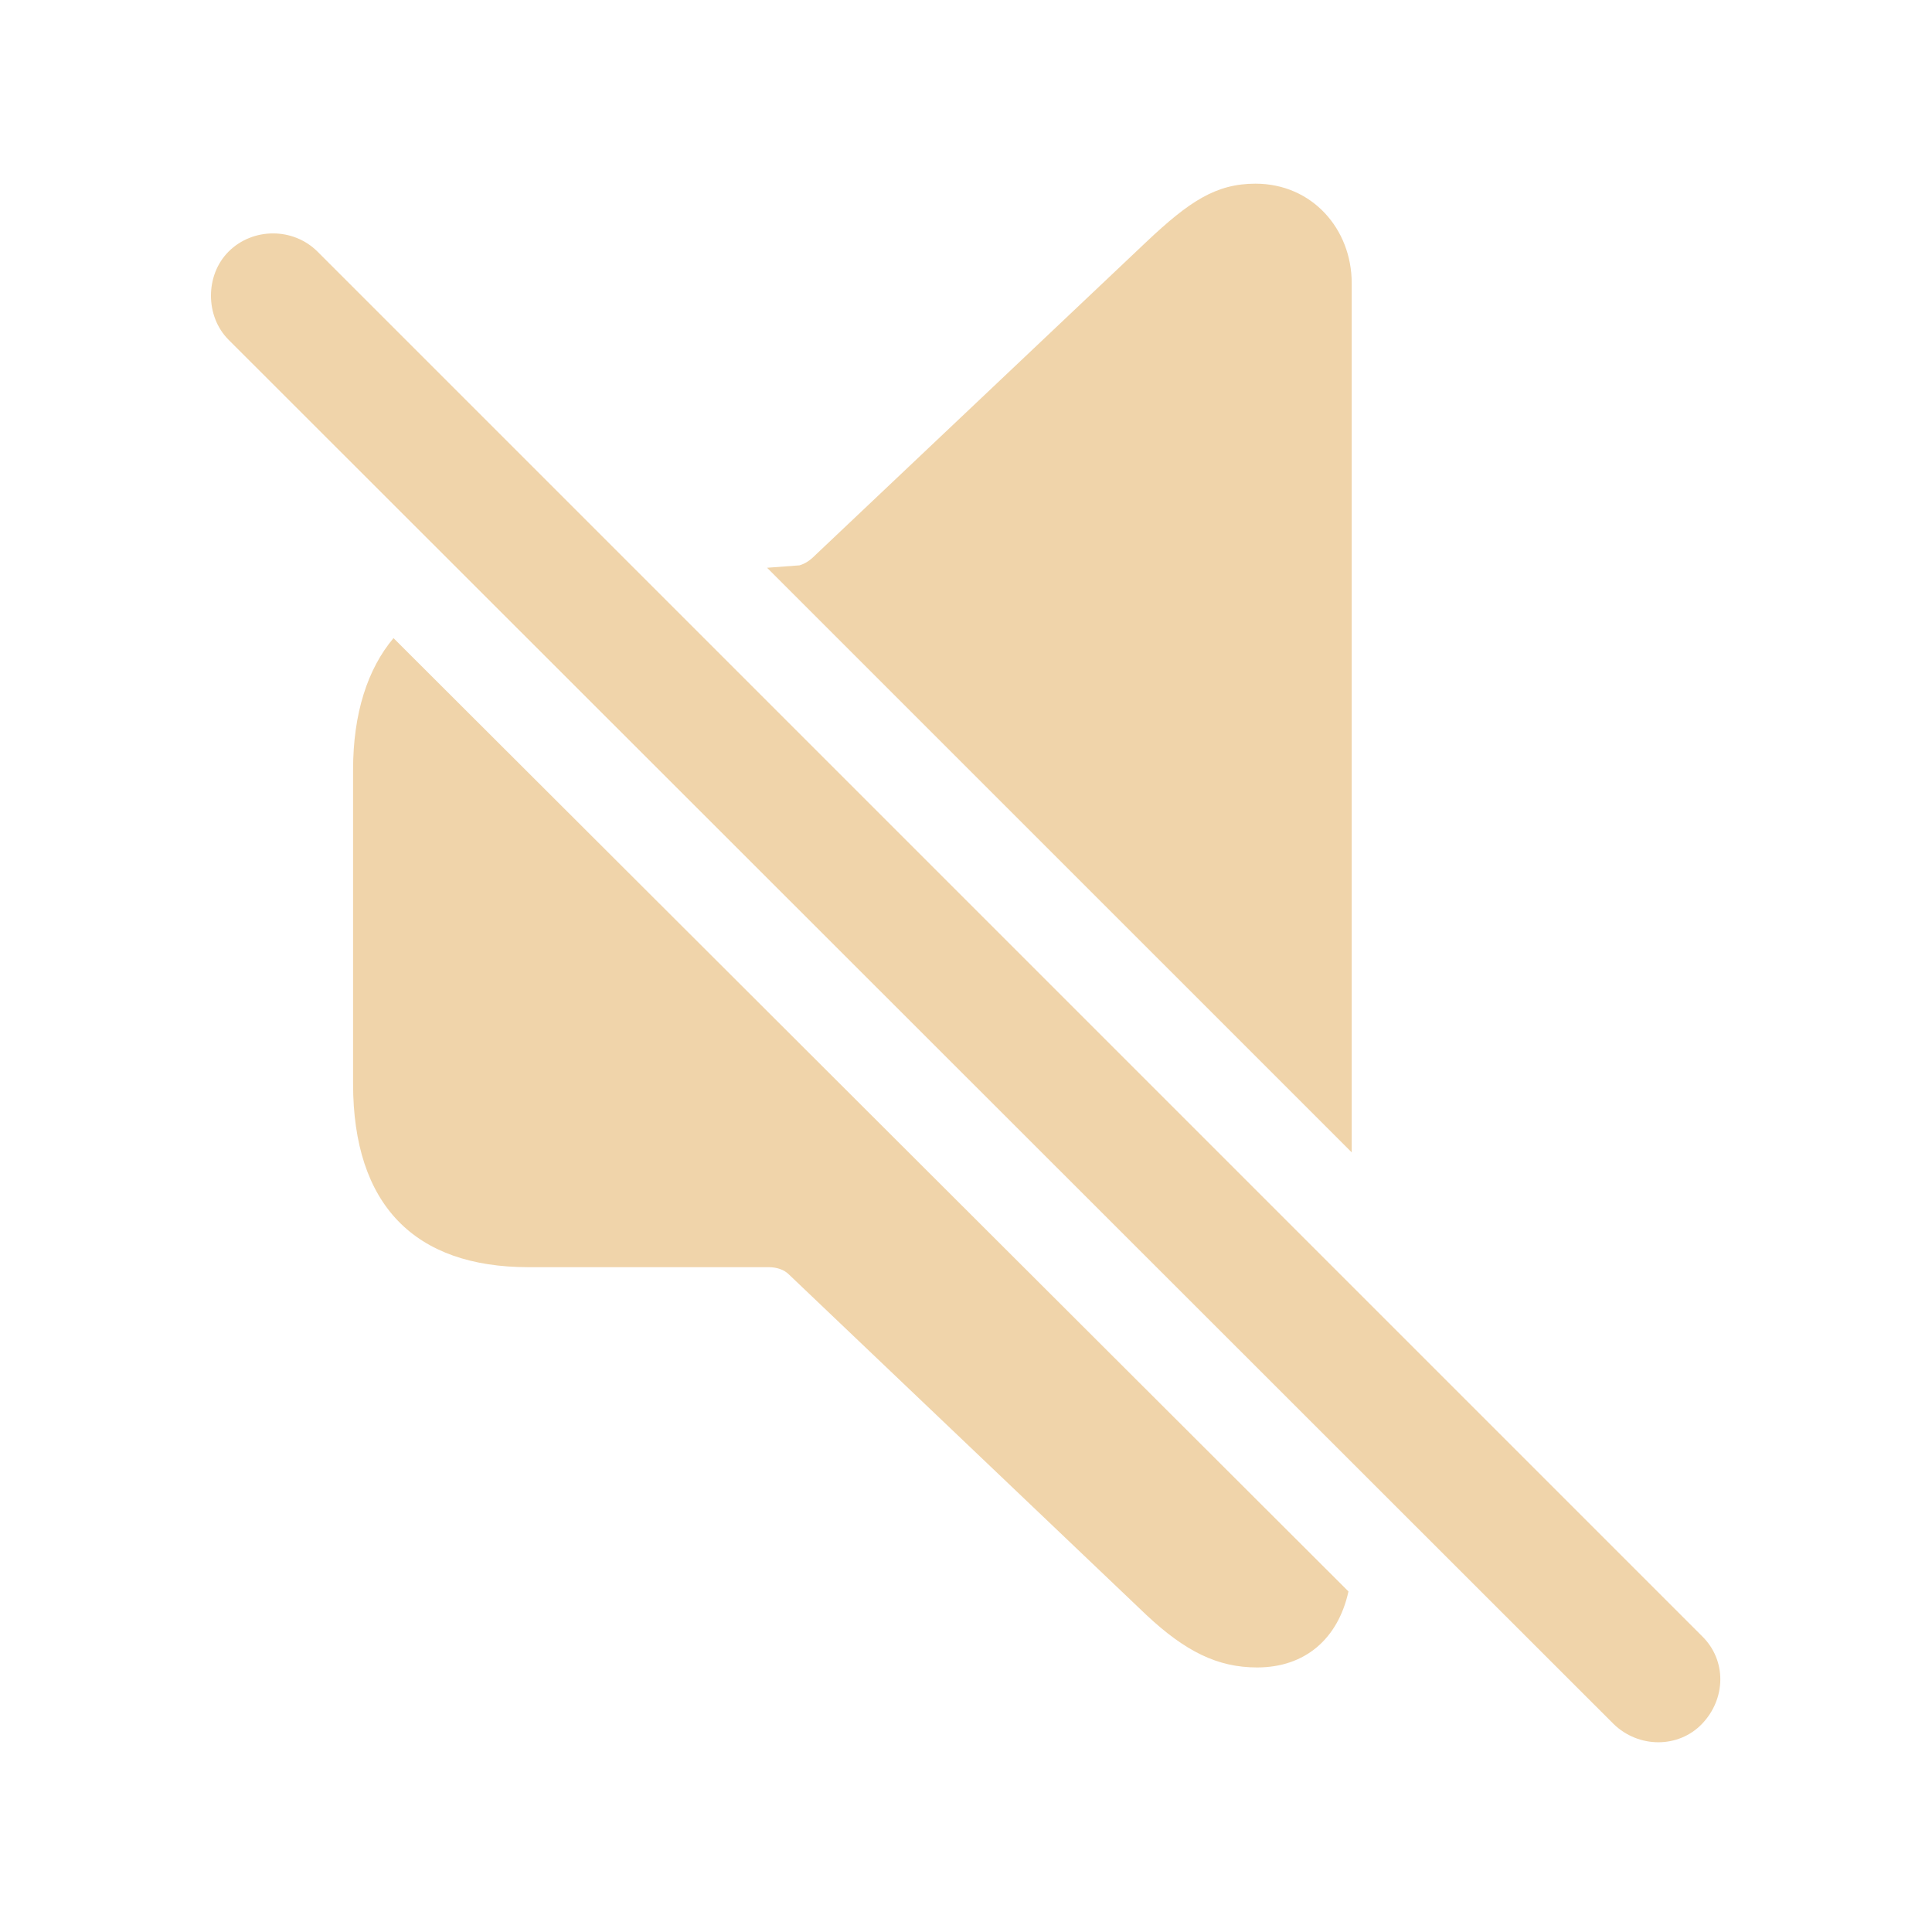
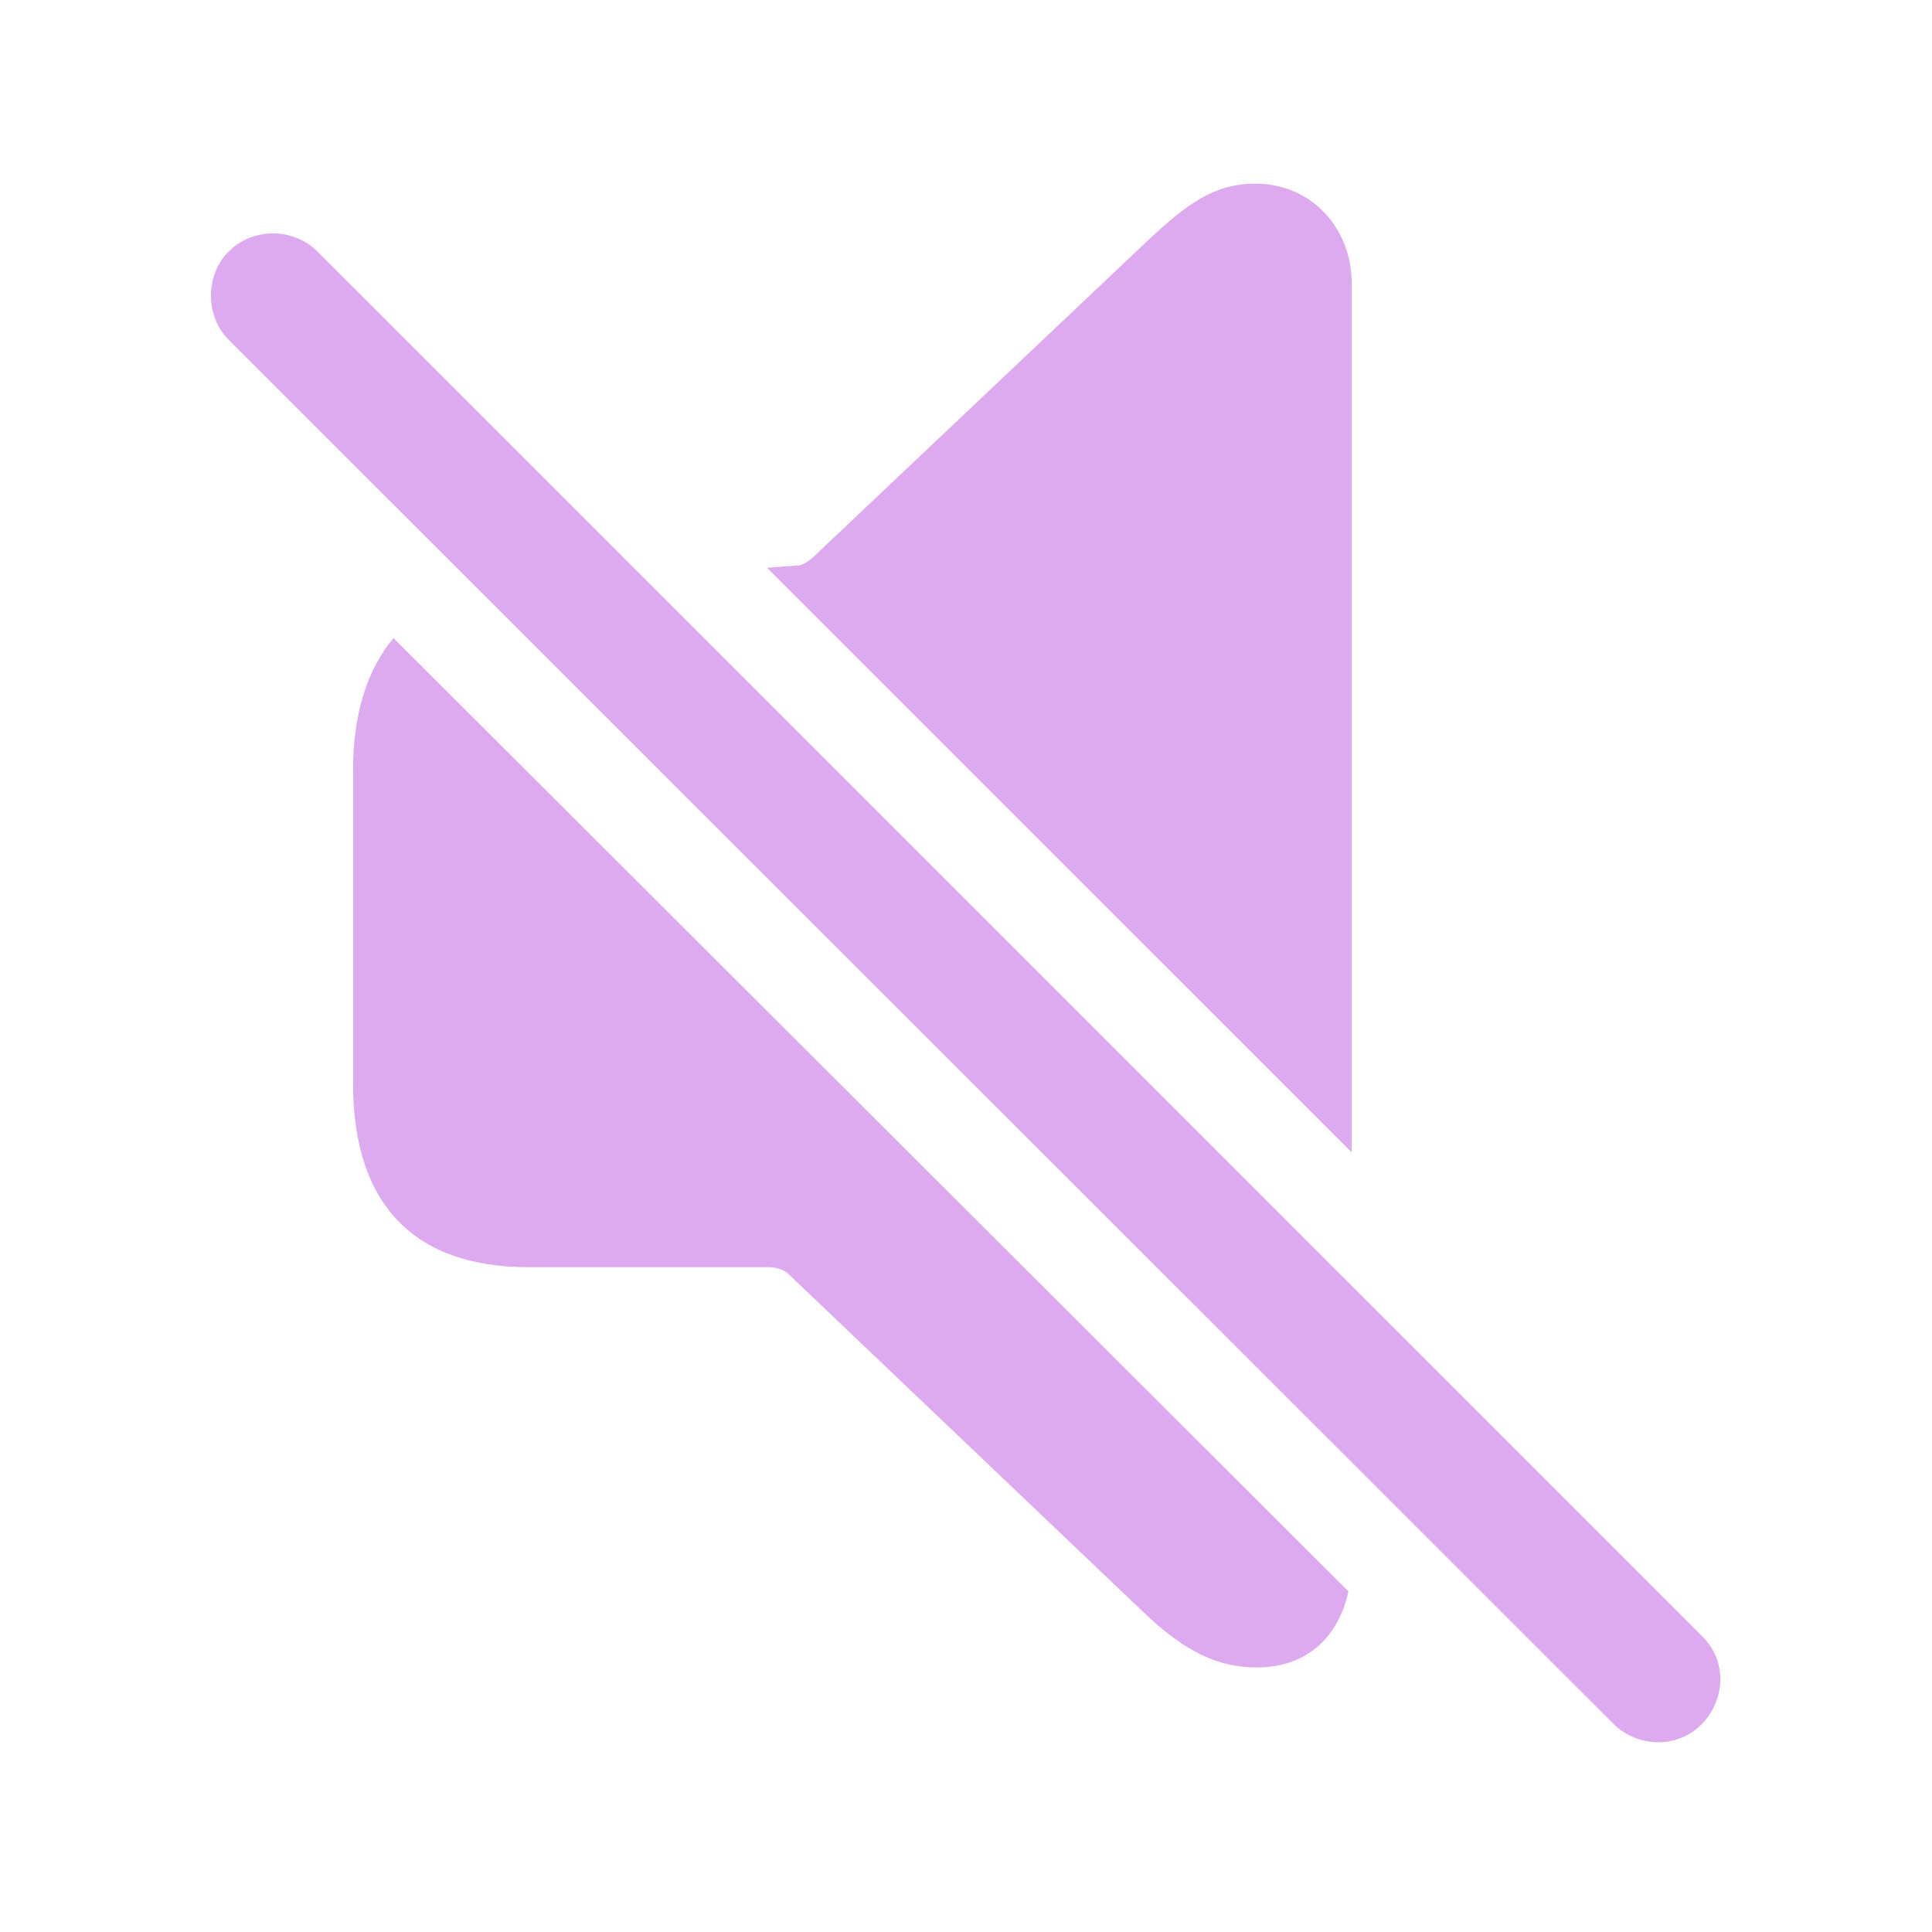
- <svg fill="#F0D4AA" width="120px" height="120px" viewBox="0 0 56 56">
+ <svg fill="#DDAAF0" width="120px" height="120px" viewBox="0 0 56 56">
  <path d="M 39.18 33.402 L 39.18 8.207 C 39.18 6.637 38.031 5.324 36.391 5.324 C 35.242 5.324 34.469 5.84 33.227 7.012 L 23.617 16.105 C 23.477 16.246 23.336 16.34 23.172 16.387 L 22.234 16.457 Z M 46.773 49.973 C 47.5 50.676 48.648 50.676 49.328 49.973 C 50.031 49.246 50.055 48.121 49.328 47.418 L 9.203 7.293 C 8.5 6.59 7.328 6.59 6.625 7.293 C 5.945 7.973 5.945 9.168 6.625 9.848 Z M 36.437 48.332 C 37.82 48.332 38.781 47.512 39.086 46.129 L 11.406 18.496 C 10.656 19.387 10.234 20.676 10.234 22.316 L 10.234 31.41 C 10.234 34.926 12.015 36.73 15.32 36.73 L 22.281 36.73 C 22.515 36.73 22.727 36.801 22.867 36.941 L 33.227 46.809 C 34.352 47.863 35.289 48.332 36.437 48.332 Z" />
</svg>
